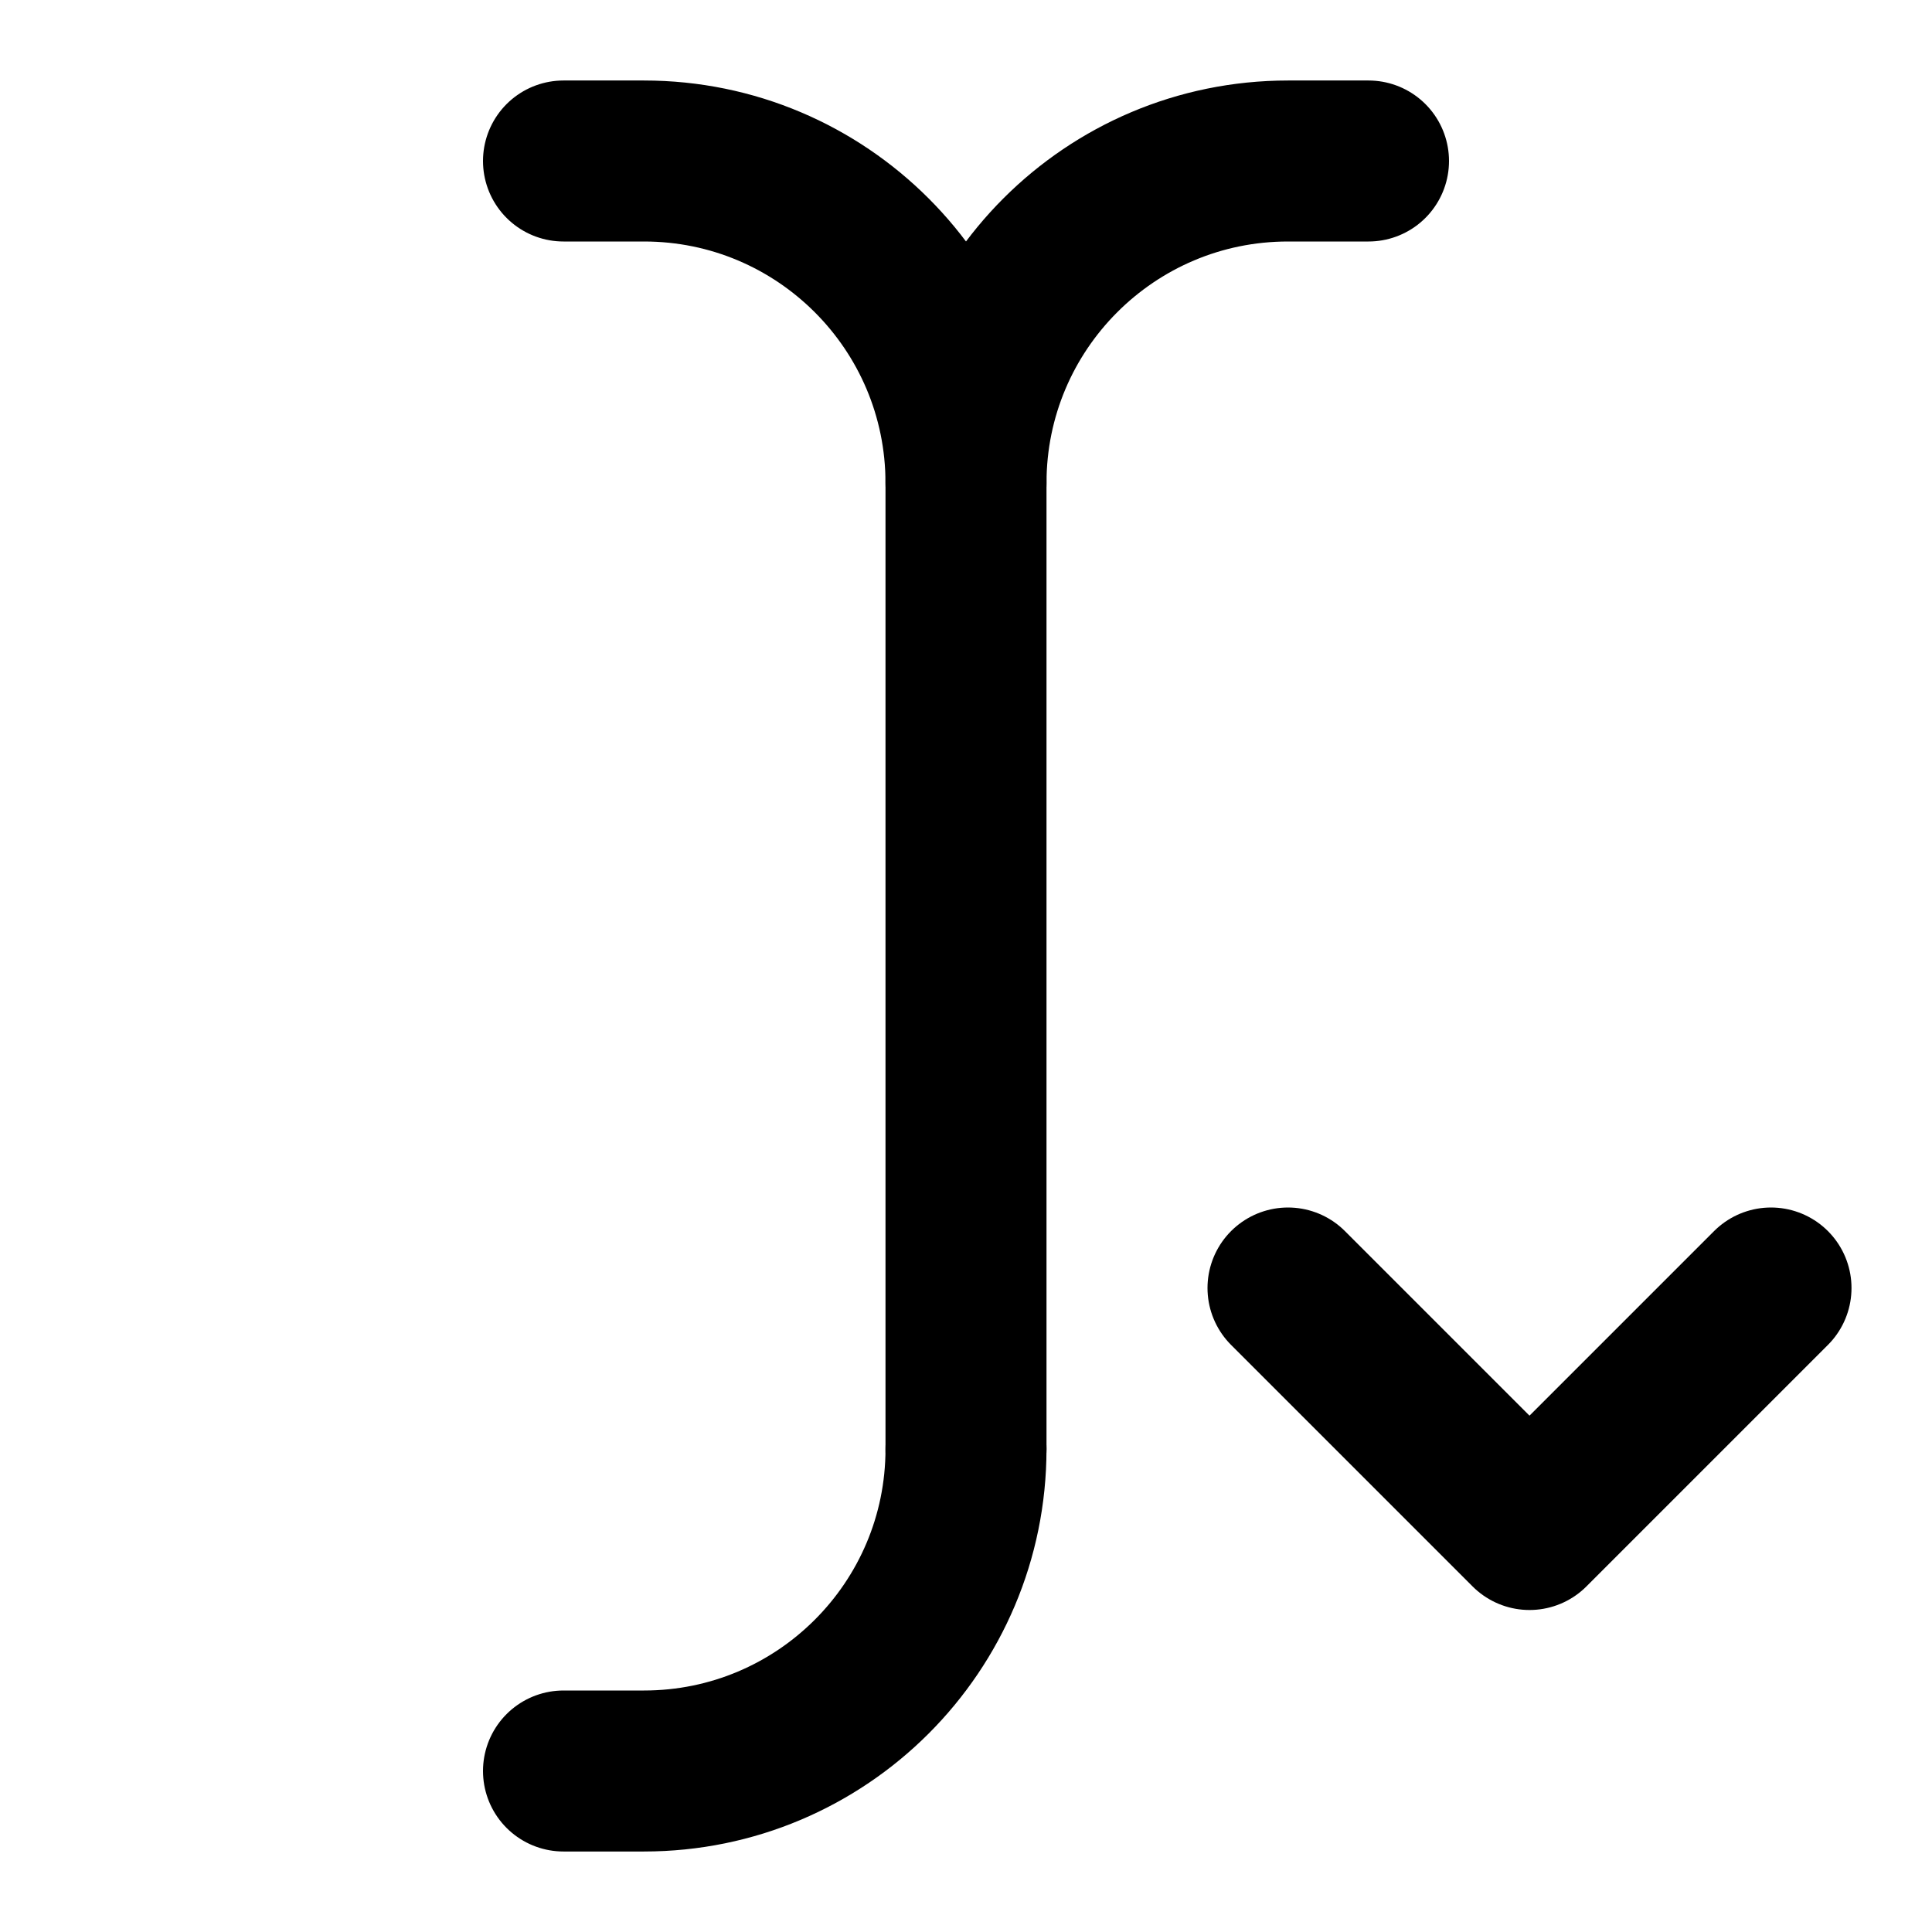
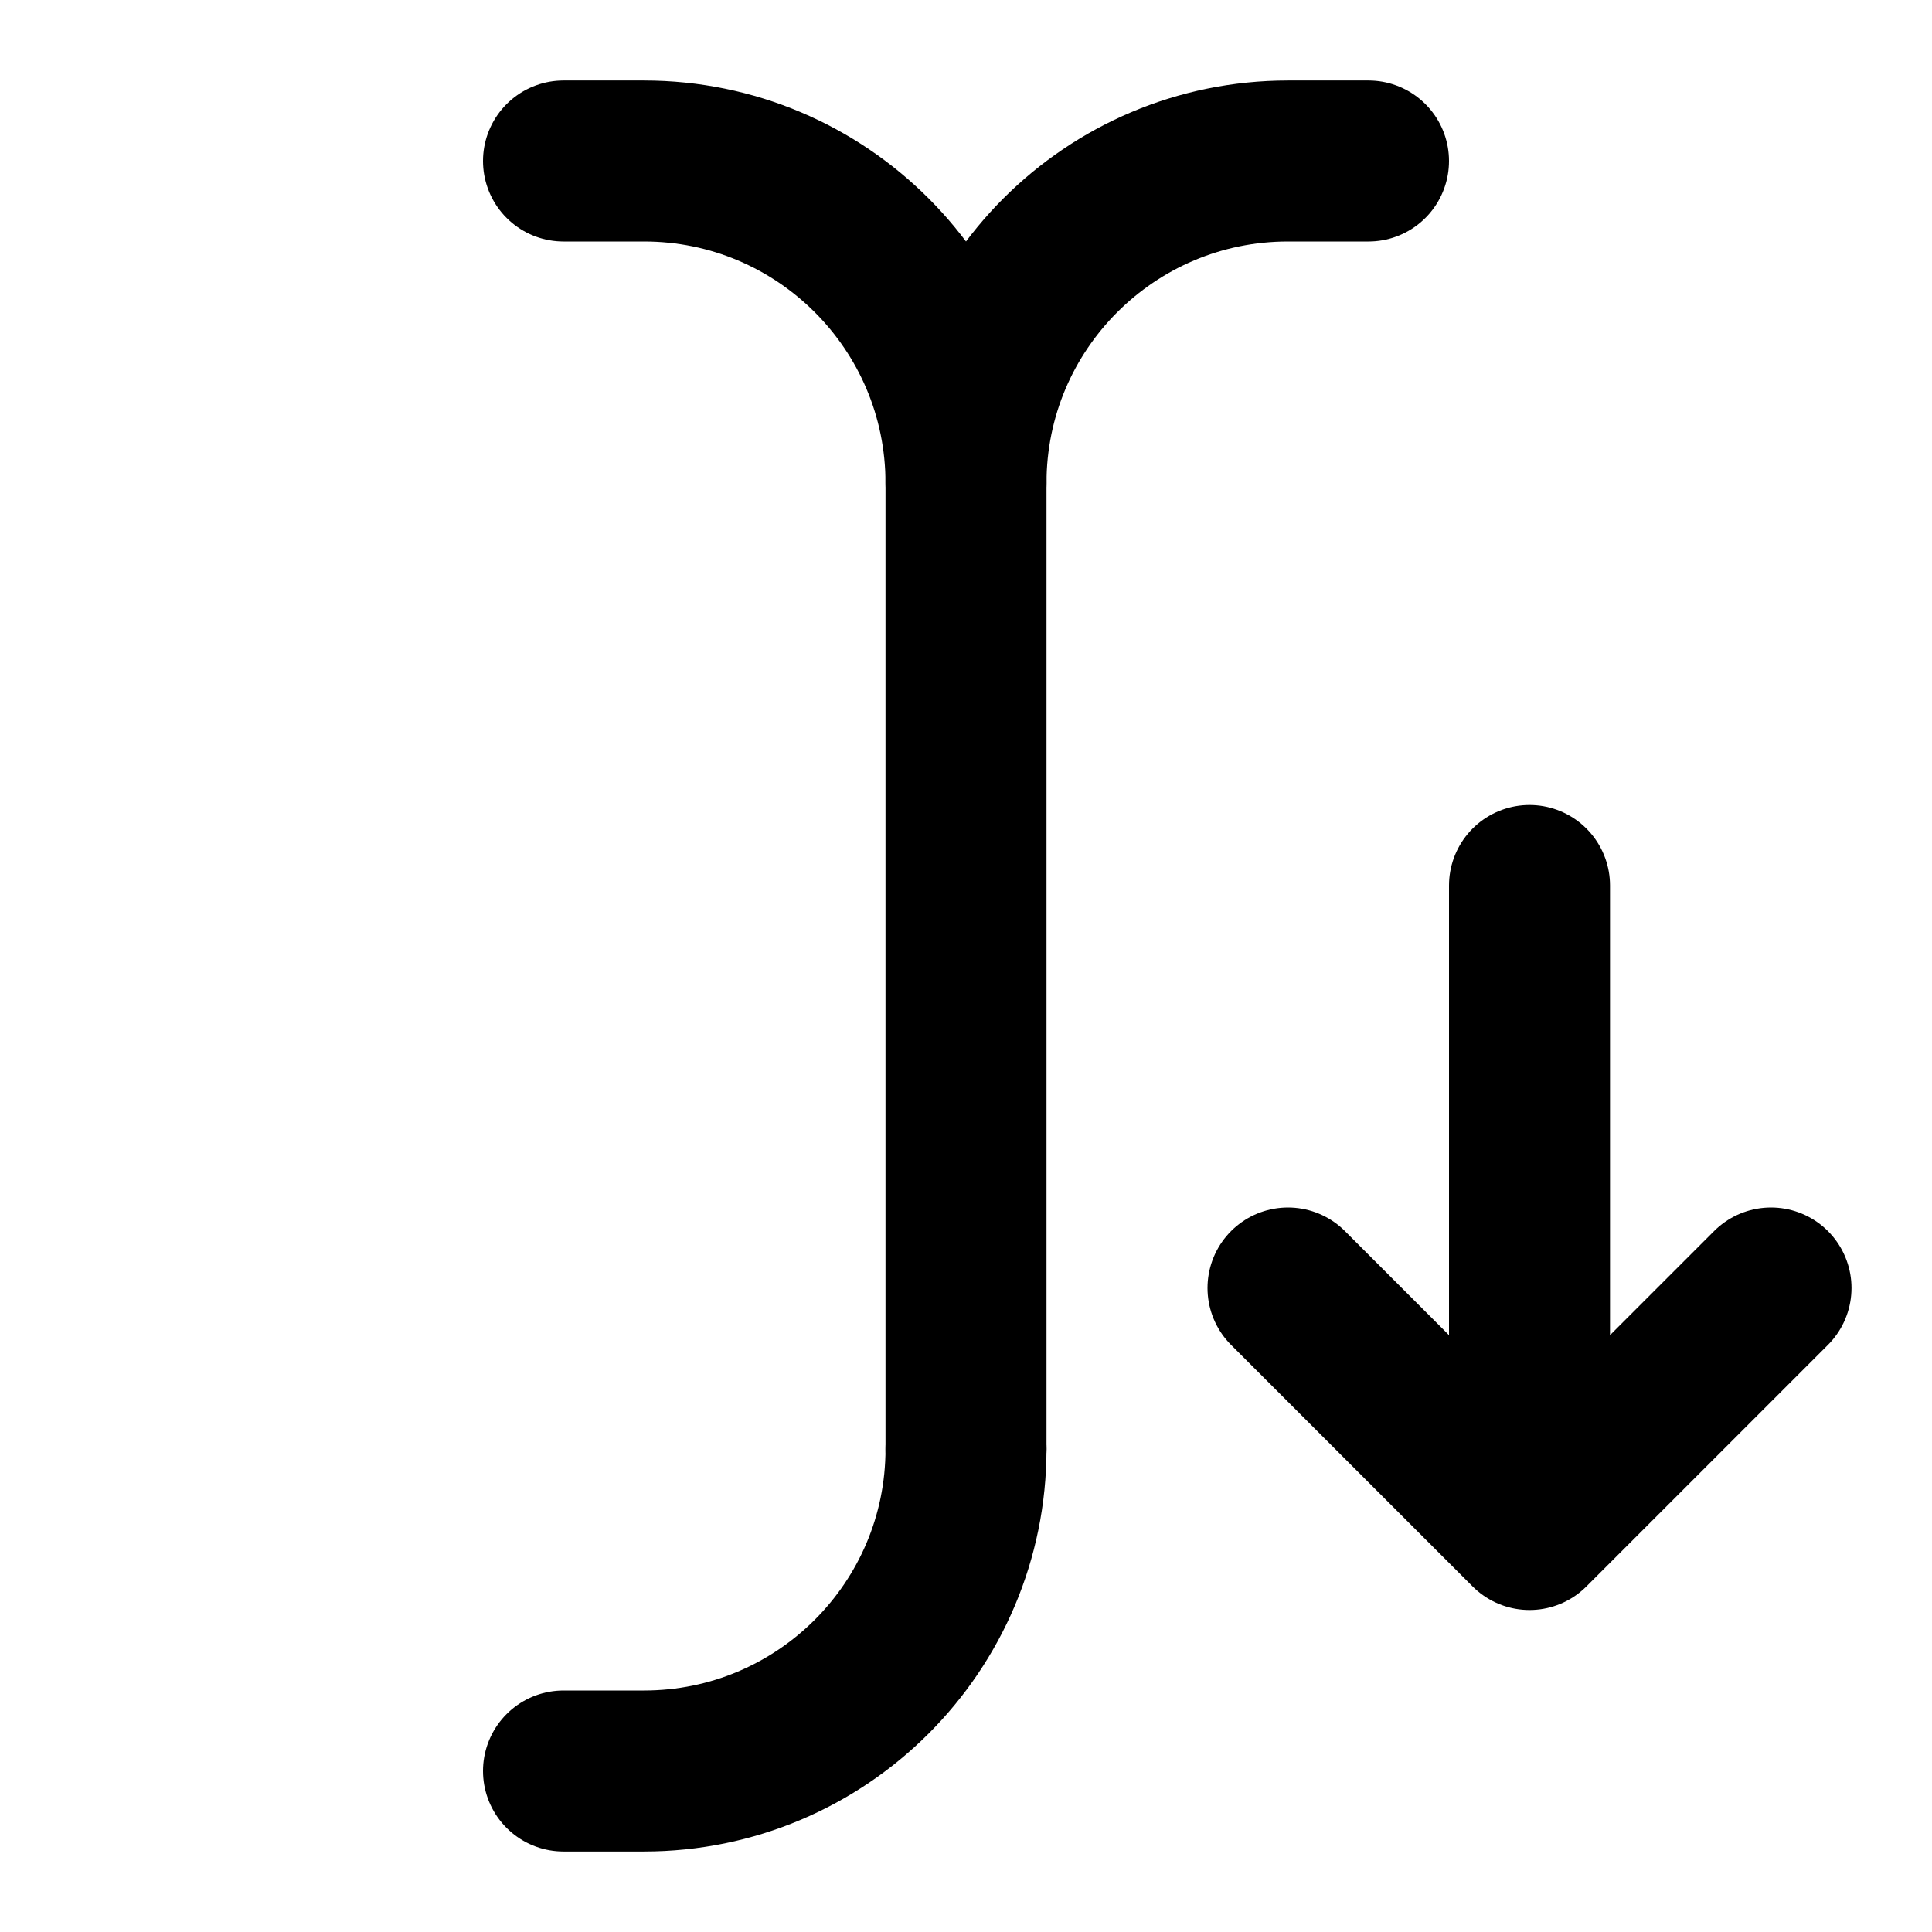
<svg xmlns="http://www.w3.org/2000/svg" version="1.1" viewBox="0 0 24 24" xml:space="preserve">
-   <g transform="translate(24,-62)" fill="none" stroke="currentColor" stroke-linecap="round" stroke-linejoin="round" stroke-width="2">
-     <g transform="translate(-24,27)">
+   <g transform="translate(24,-62)" fill="none" stroke-linecap="round" stroke-linejoin="round" stroke-width="2">
+     <g transform="translate(-24,27)" stroke="currentColor">
      <path d="m12 53v-12c0-2.209 1.791-4 4-4h1" />
      <path d="m7 57h1a4 4 0 0 0 4-4" />
      <path d="m7 37h1a4 4 0 0 1 4 4" />
    </g>
-     <path d="m-2 78-3 3-3-3" />
+     <path d="m-2 78-3 3-3-3" stroke="currentColor" />
+     <path d="m-5 80v-7" stroke="currentColor" />
  </g>
</svg>
